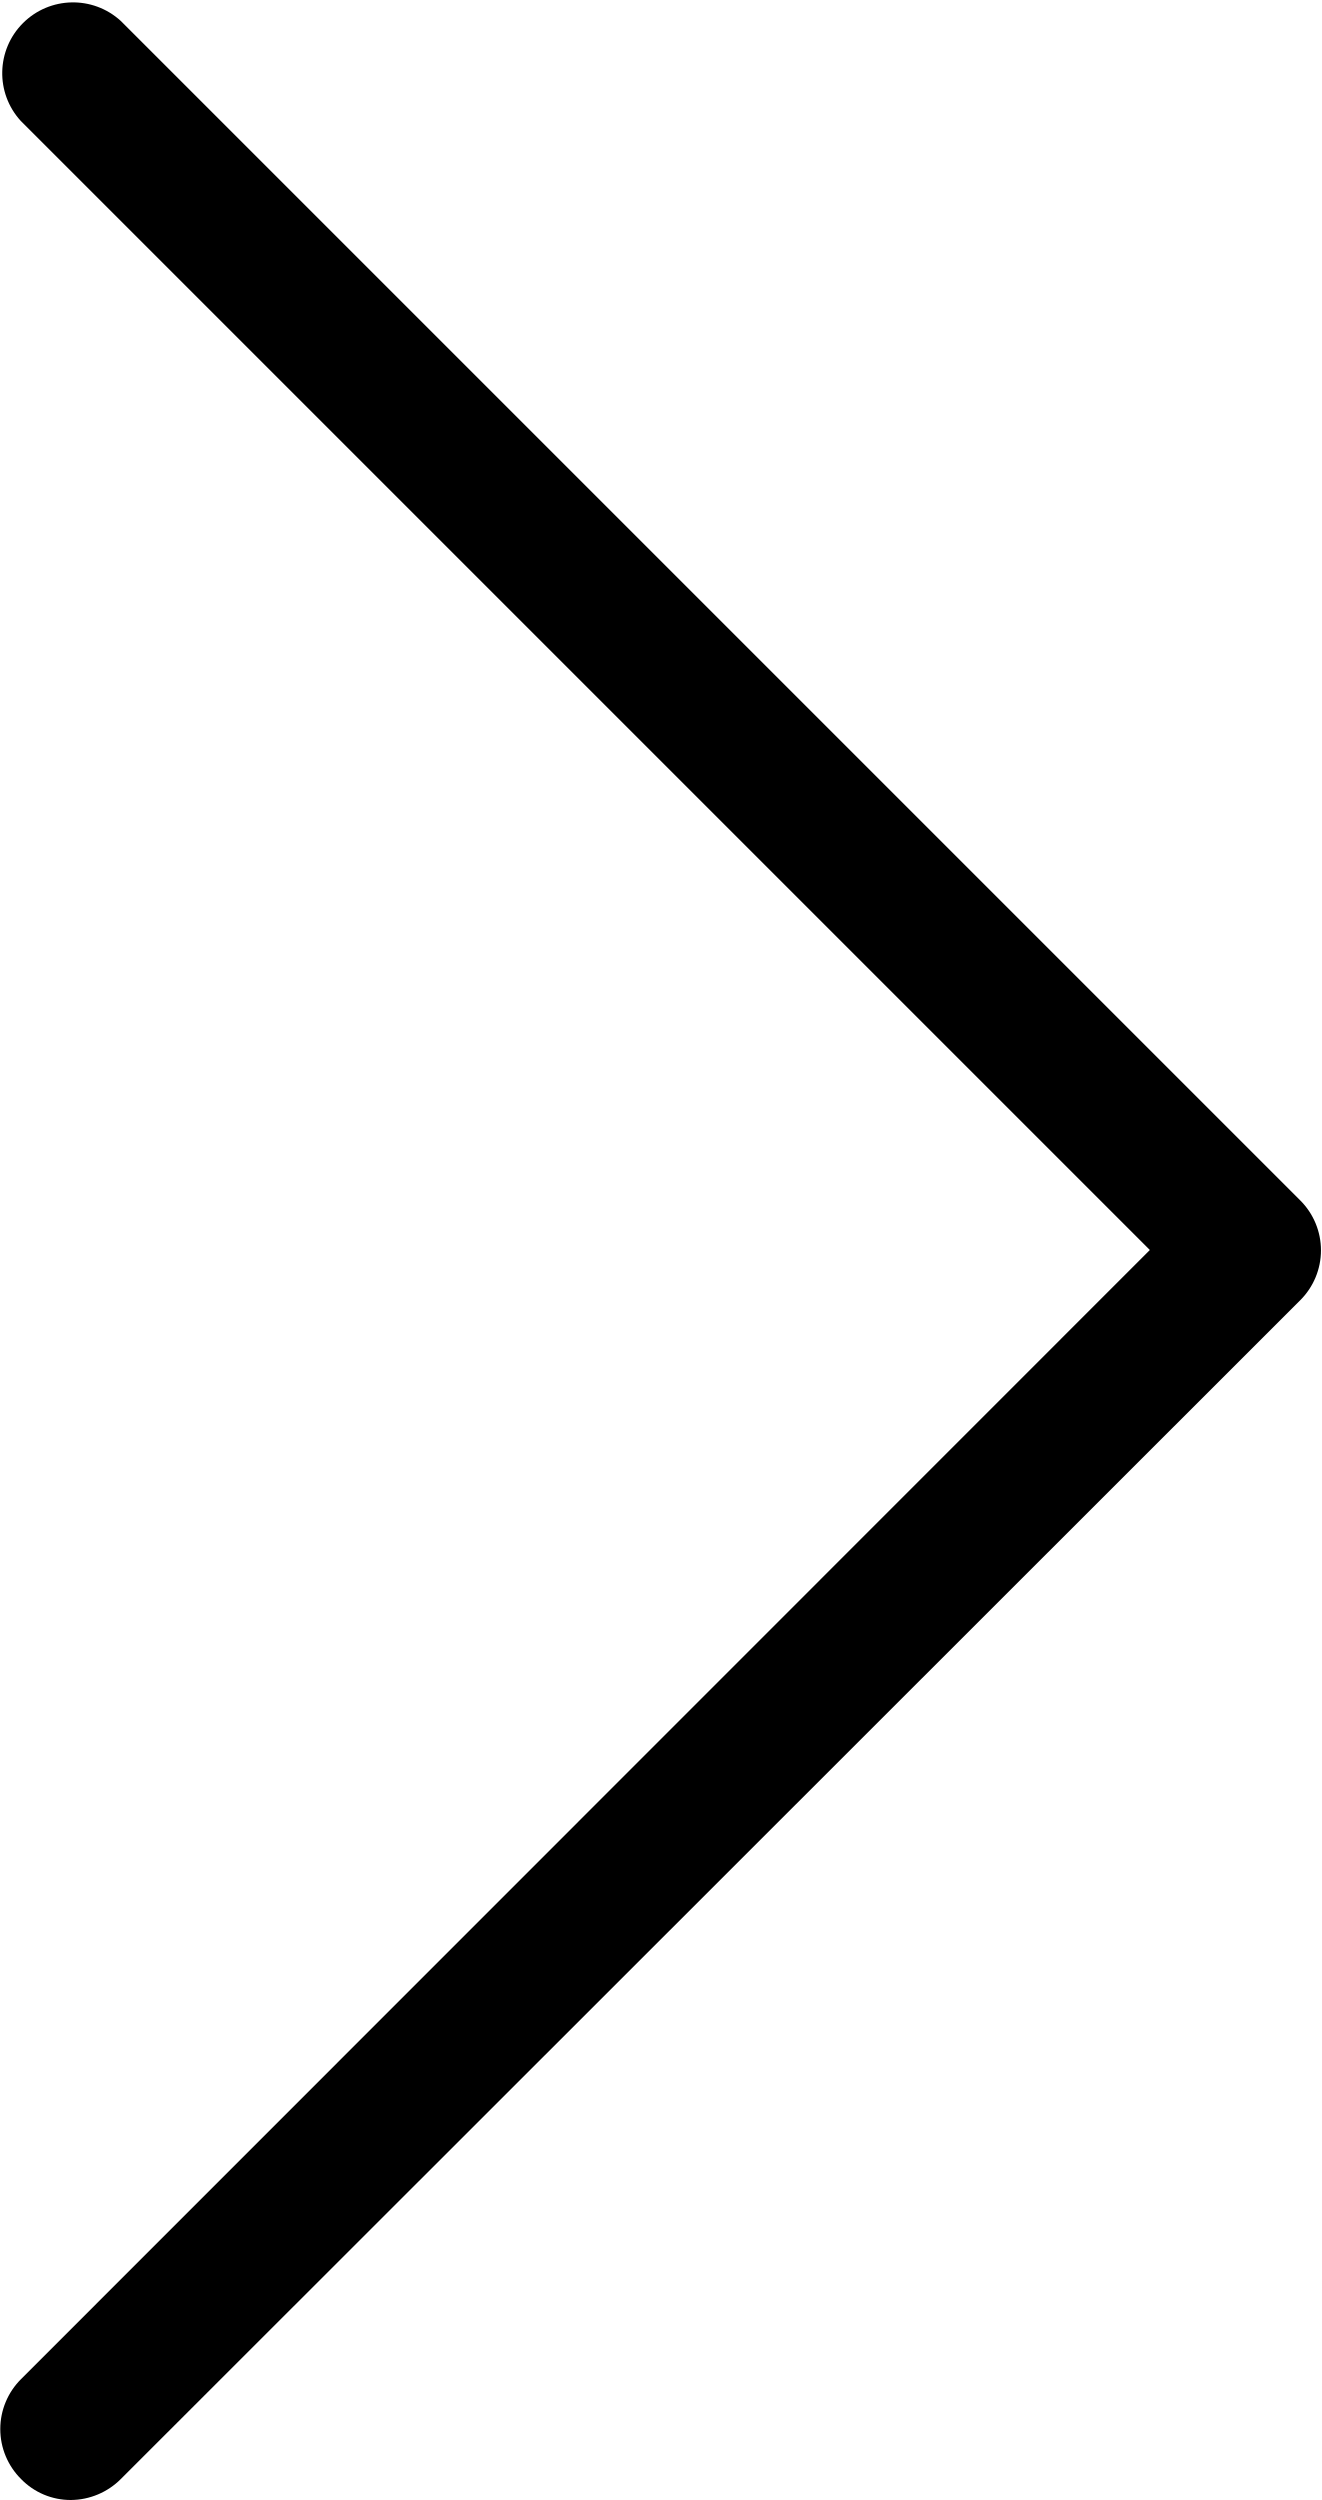
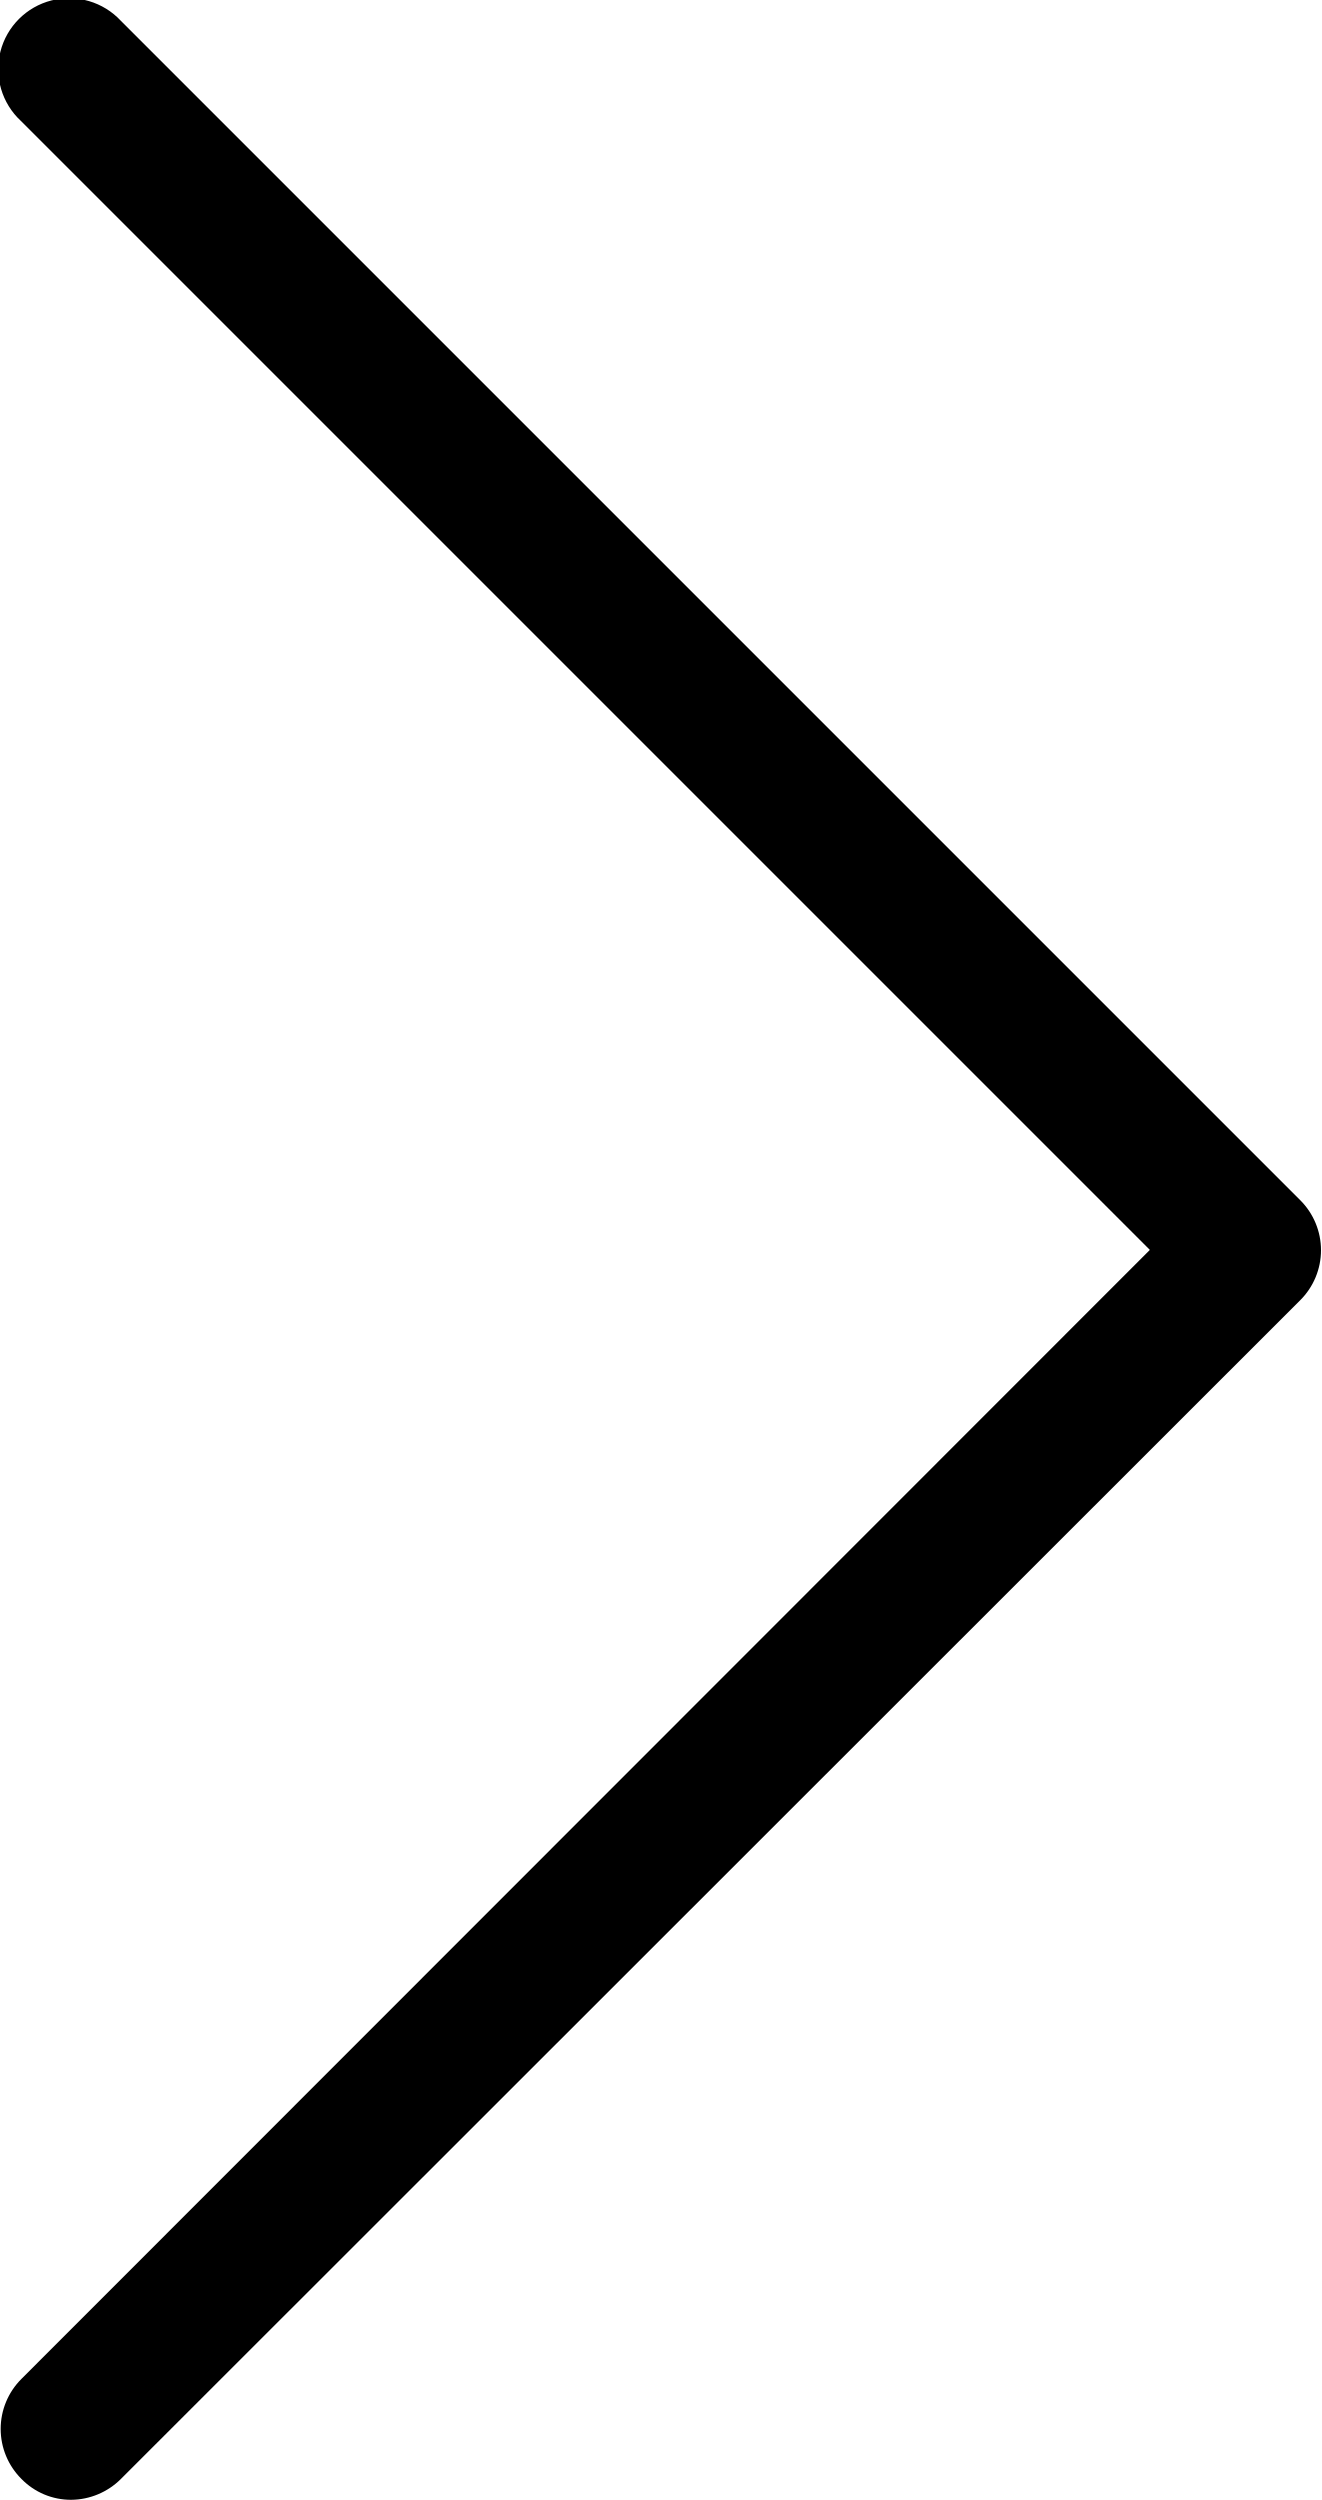
- <svg xmlns="http://www.w3.org/2000/svg" width="8.455" height="16" viewBox="0 0 8.455 16">
-   <path d="M119.872,8,112.646.774a.453.453,0,0,1,.64-.64l7.548,7.548a.451.451,0,0,1,0,.64l-7.548,7.544a.456.456,0,0,1-.319.134.442.442,0,0,1-.319-.134.451.451,0,0,1,0-.64Z" transform="translate(-112.513 0)" />
+ <svg xmlns="http://www.w3.org/2000/svg" width="6.774" height="12.819" viewBox="0 0 6.774 12.819">
+   <path d="M118.409,6.409,112.62.62a.363.363,0,1,1,.513-.513l6.047,6.047a.362.362,0,0,1,0,.513l-6.047,6.044a.365.365,0,0,1-.255.107.354.354,0,0,1-.255-.107.362.362,0,0,1,0-.513Z" transform="translate(-112.513 0)" />
</svg>
